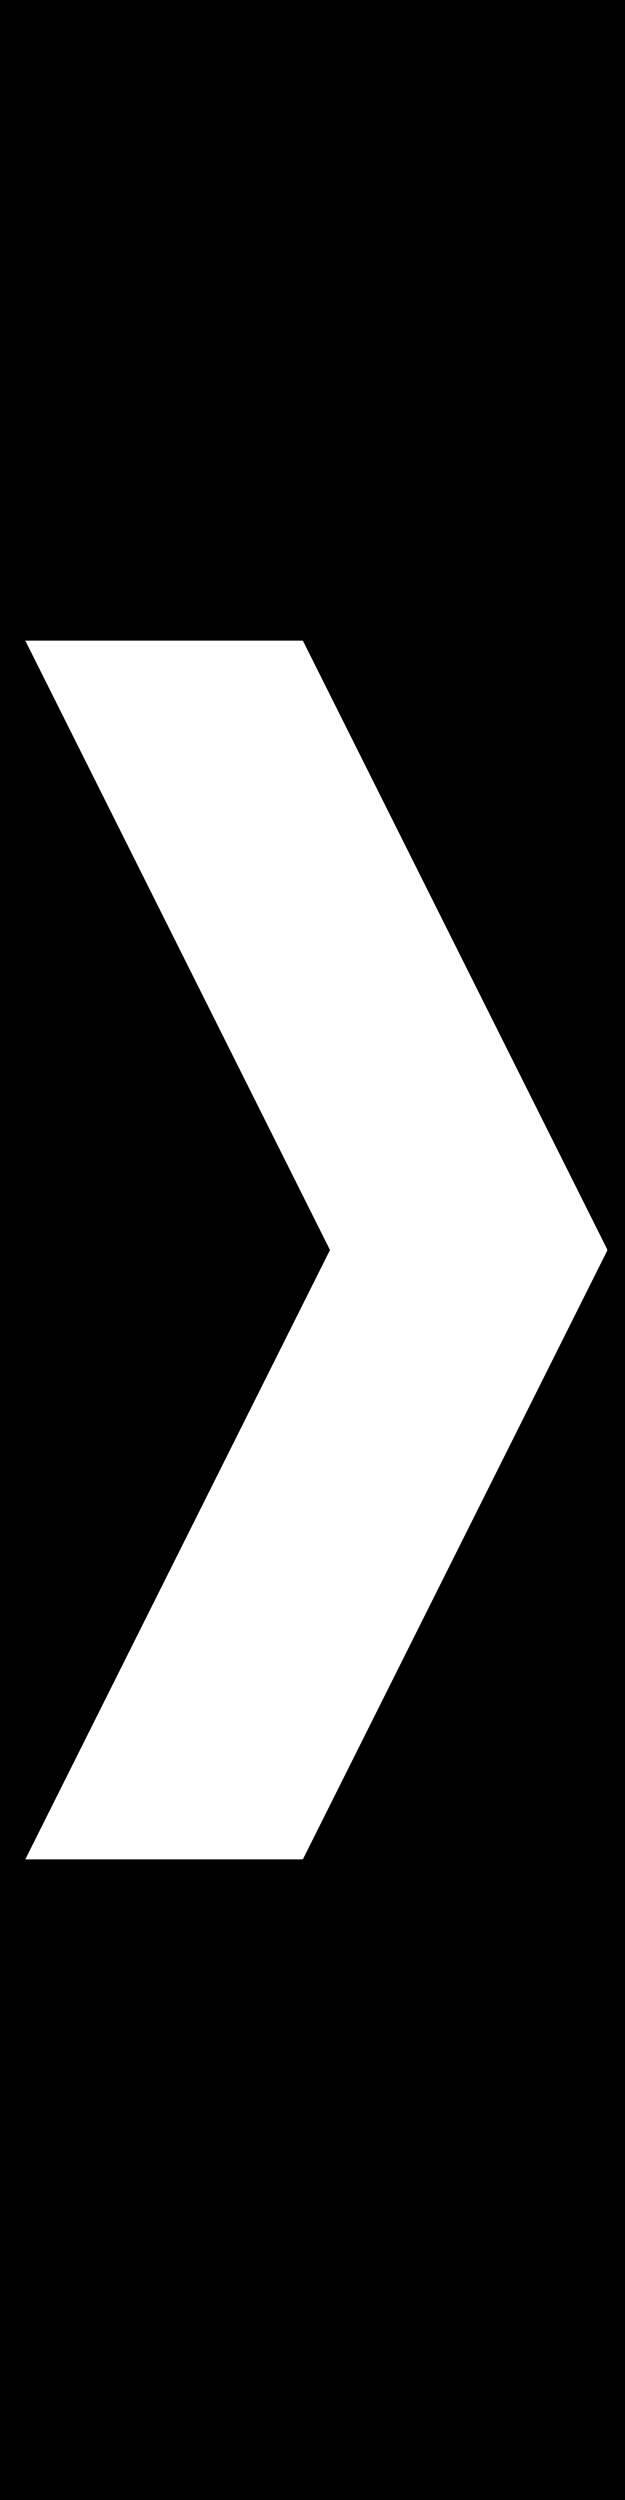
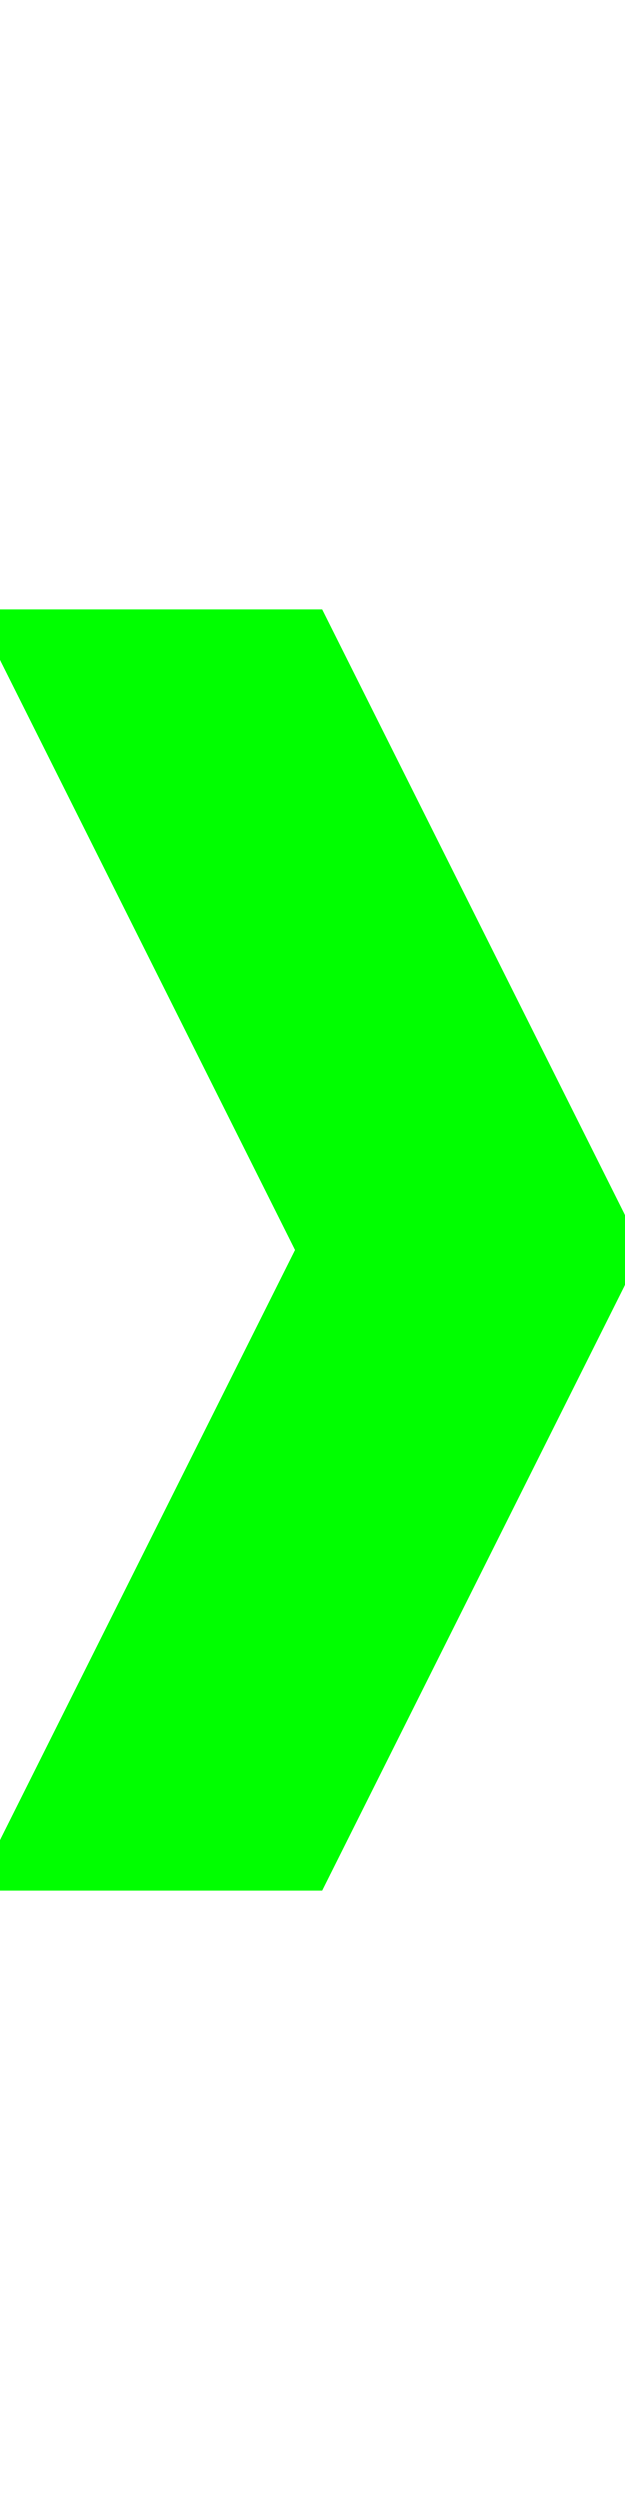
<svg xmlns="http://www.w3.org/2000/svg" version="1.1" baseProfile="full" width="100" height="400">
-   <rect x="0" y="0" width="100" height="100" style="fill:black;stroke:black;stroke-width:5" />
-   <polygon points="100,100 50,100 100,200" style="fill:black;stroke:black;stroke-width:5" />
-   <polygon points="100,300 50,300 100,200" style="fill:black;stroke:black;stroke-width:5" />
-   <polygon points="50,200 0,100 0,300" style="fill:black;stroke:black;stroke-width:5" />
-   <rect x="0" y="300" width="100" height="100" style="fill:black;stroke:black;stroke-width:5" />
+   <polygon points="0,100 50,100 100,200 50,300 0,300 50,200" style="fill:lime;stroke:lime;stroke-width:5" />
</svg>
